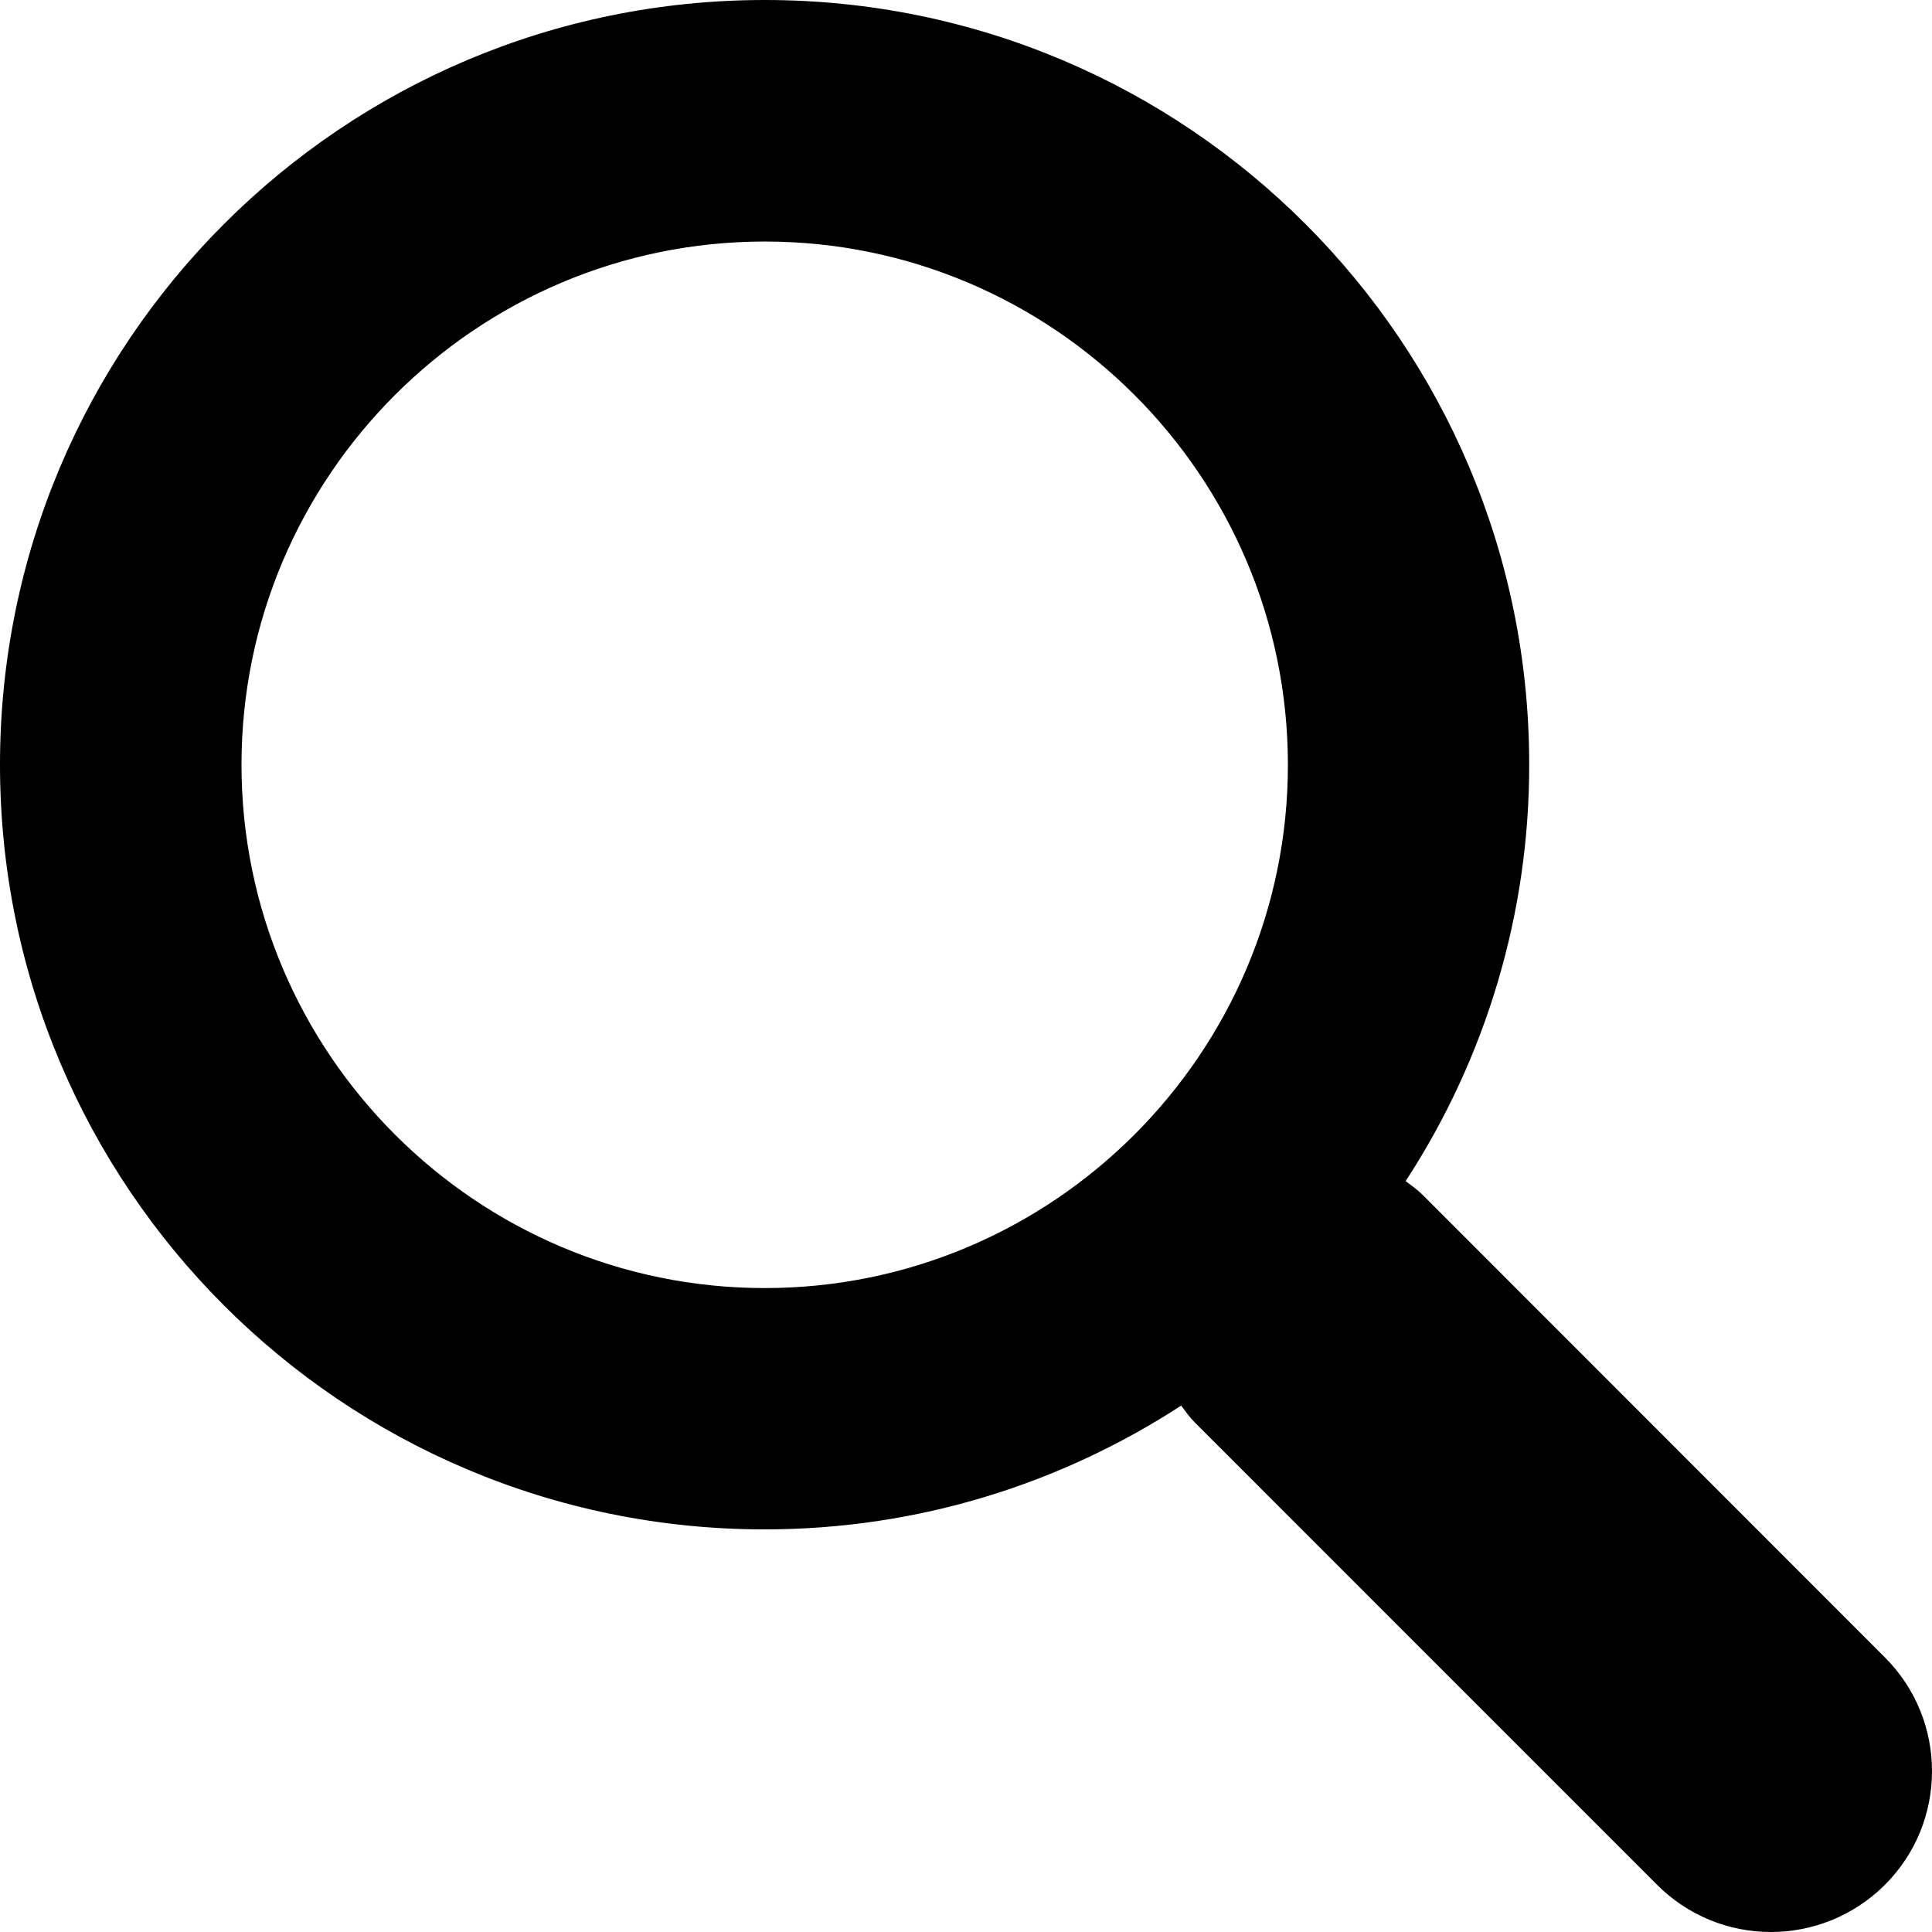
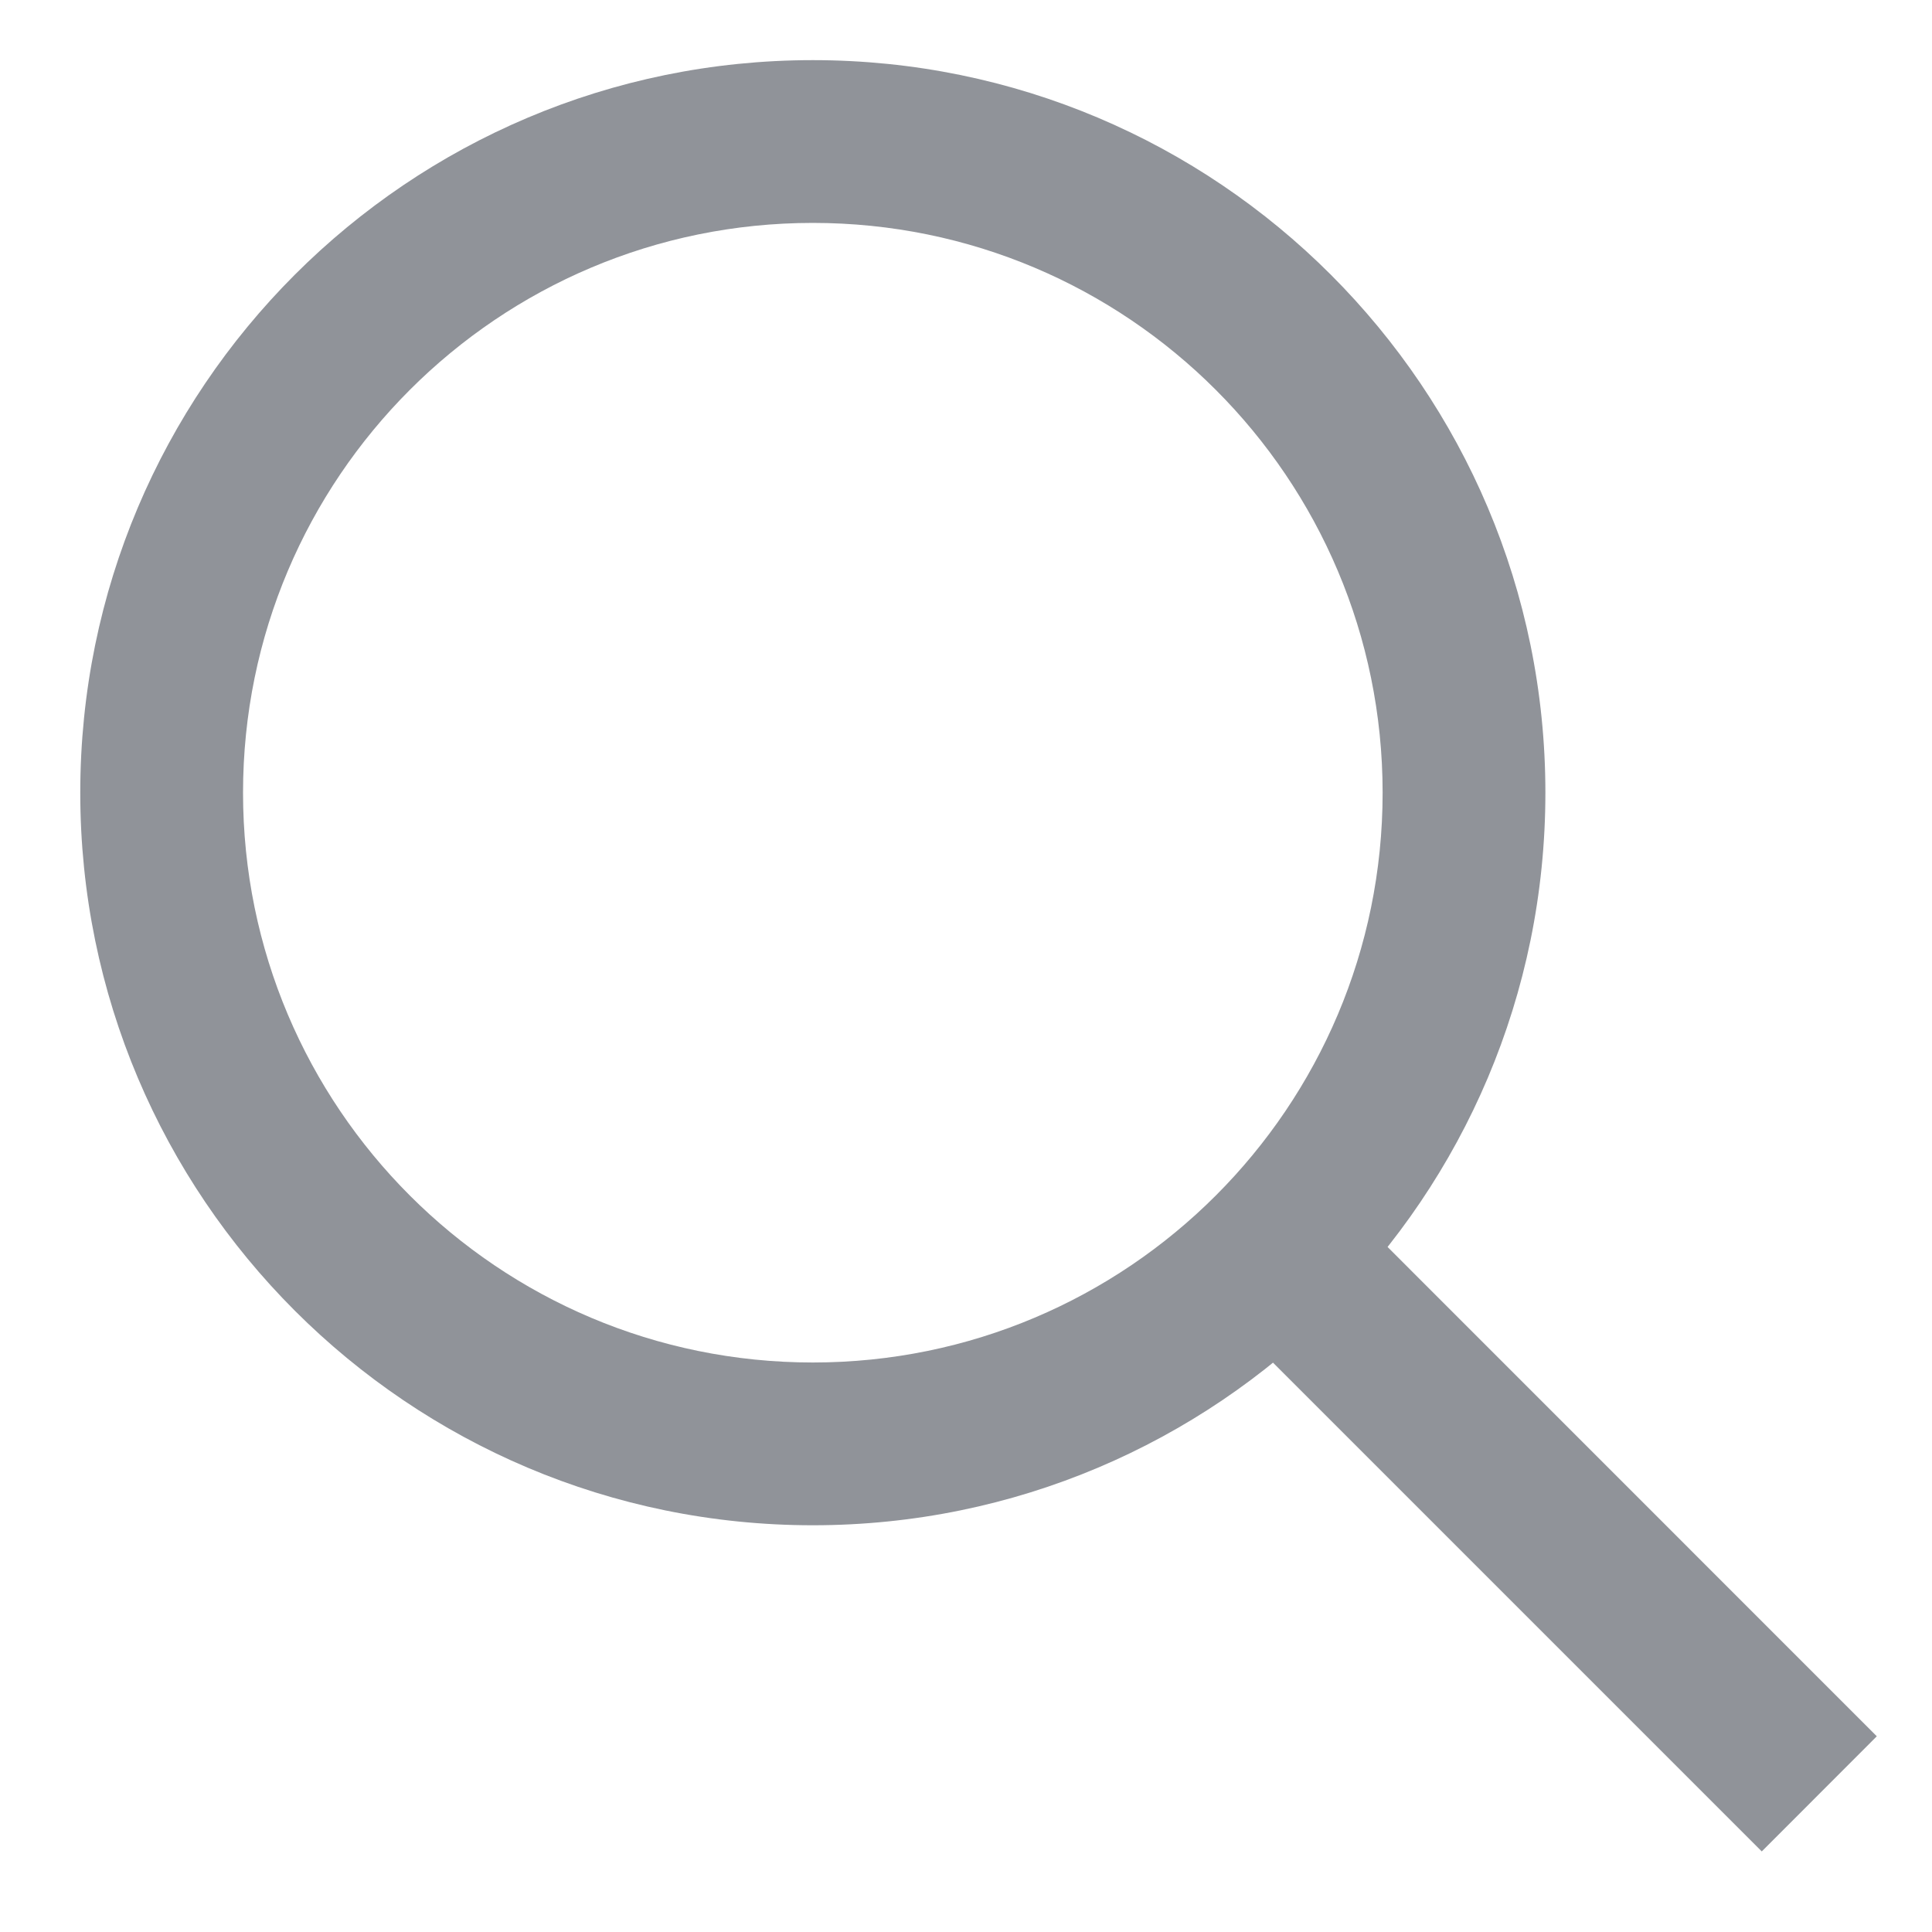
- <svg xmlns="http://www.w3.org/2000/svg" width="128" height="128">
-   <path d="M124.884 109.812L94.256 79.166c-.357-.357-.757-.629-1.129-.914a50.366 50.366 0 0 0 8.186-27.59C101.327 22.689 78.656 0 50.67 0 22.685 0 0 22.688 0 50.663c0 27.989 22.685 50.663 50.656 50.663 10.186 0 19.643-3.03 27.6-8.201.286.385.557.771.9 1.114l30.628 30.632a10.633 10.633 0 0 0 7.543 3.129c2.728 0 5.457-1.043 7.543-3.115 4.171-4.157 4.171-10.915.014-15.073M50.671 85.338C31.557 85.338 16 69.78 16 50.663c0-19.102 15.557-34.661 34.67-34.661 19.115 0 34.657 15.559 34.657 34.675 0 19.102-15.557 34.661-34.656 34.661" />
+ <svg xmlns="http://www.w3.org/2000/svg" t="1591411318549" class="icon" viewBox="0 0 1024 1024" version="1.1" p-id="2619" width="128" height="128">
+   <defs>
+     <style type="text/css" />
+   </defs>
+   <path d="M430.815 808.421A388.245 388.245 0 1 1 430.815 31.875a388.245 388.245 0 0 1 0 776.546z m0-86.271a301.975 301.975 0 1 0 0-604.005 301.975 301.975 0 0 0 0 604.005z" fill="#909399" p-id="2620" />
+   <path d="M689.737 615.208l305.007 305.062-60.968 61.023-305.062-305.062z" fill="#909399" p-id="2621" />
</svg>
